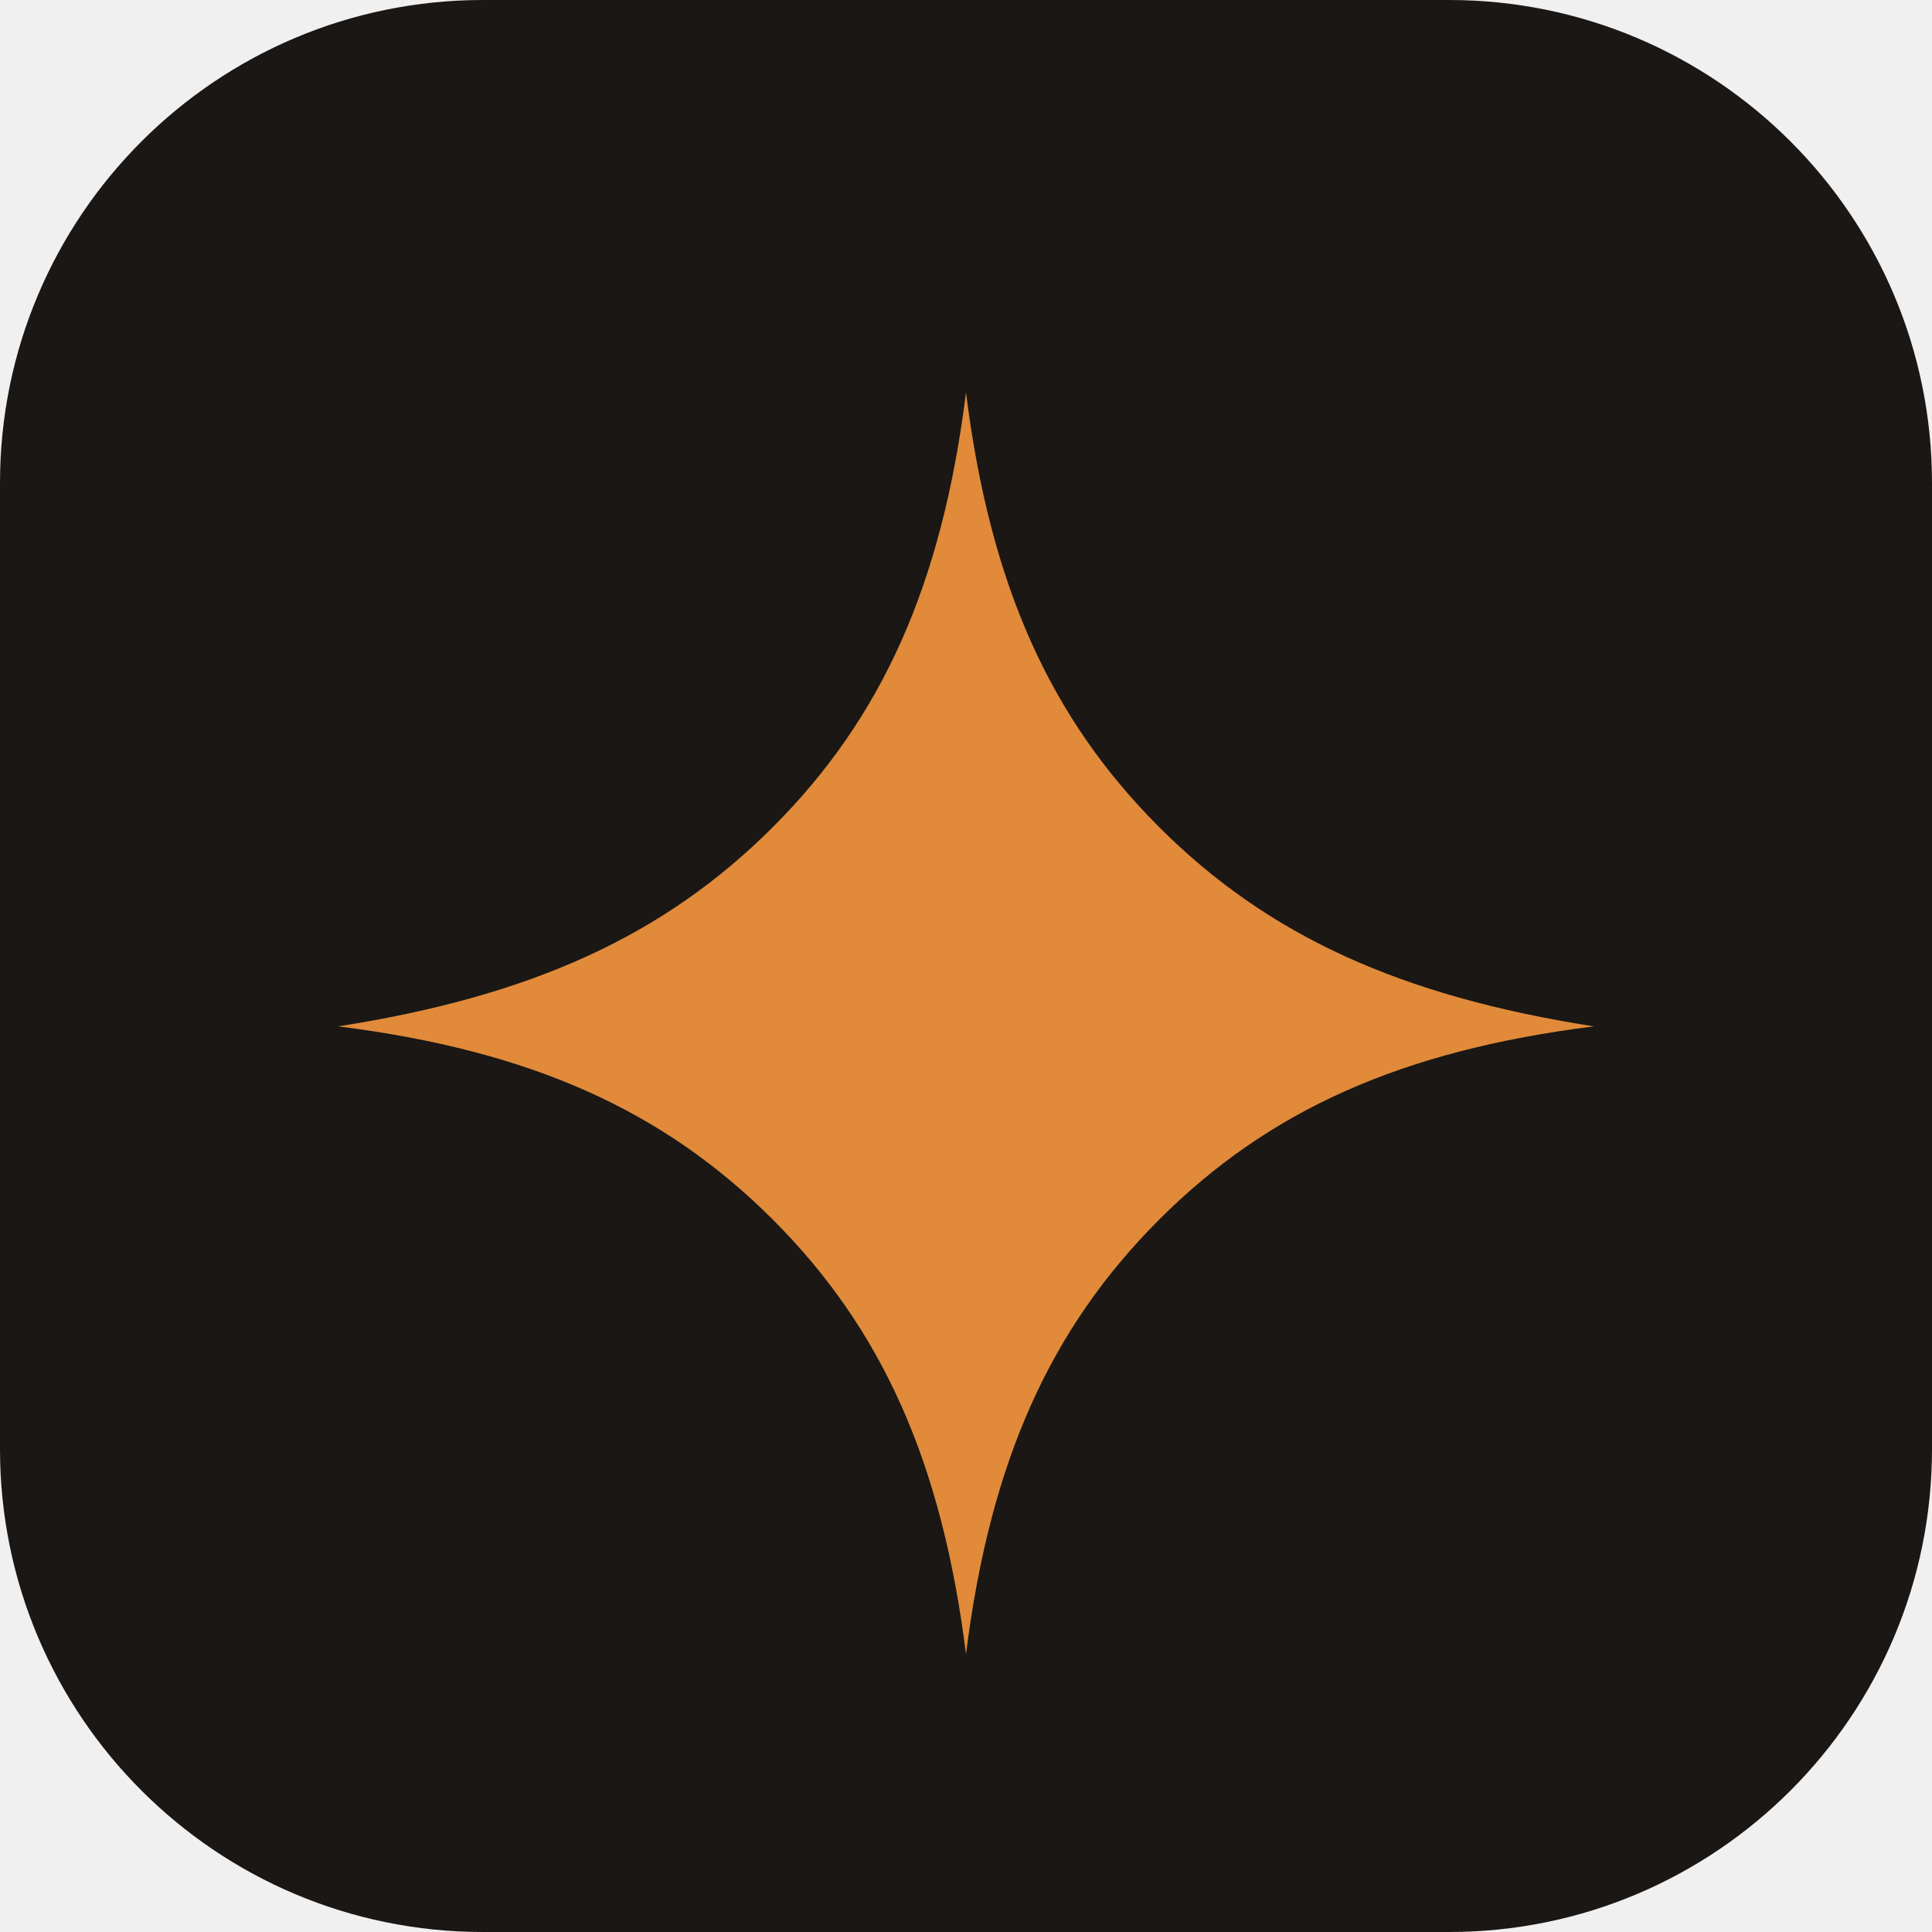
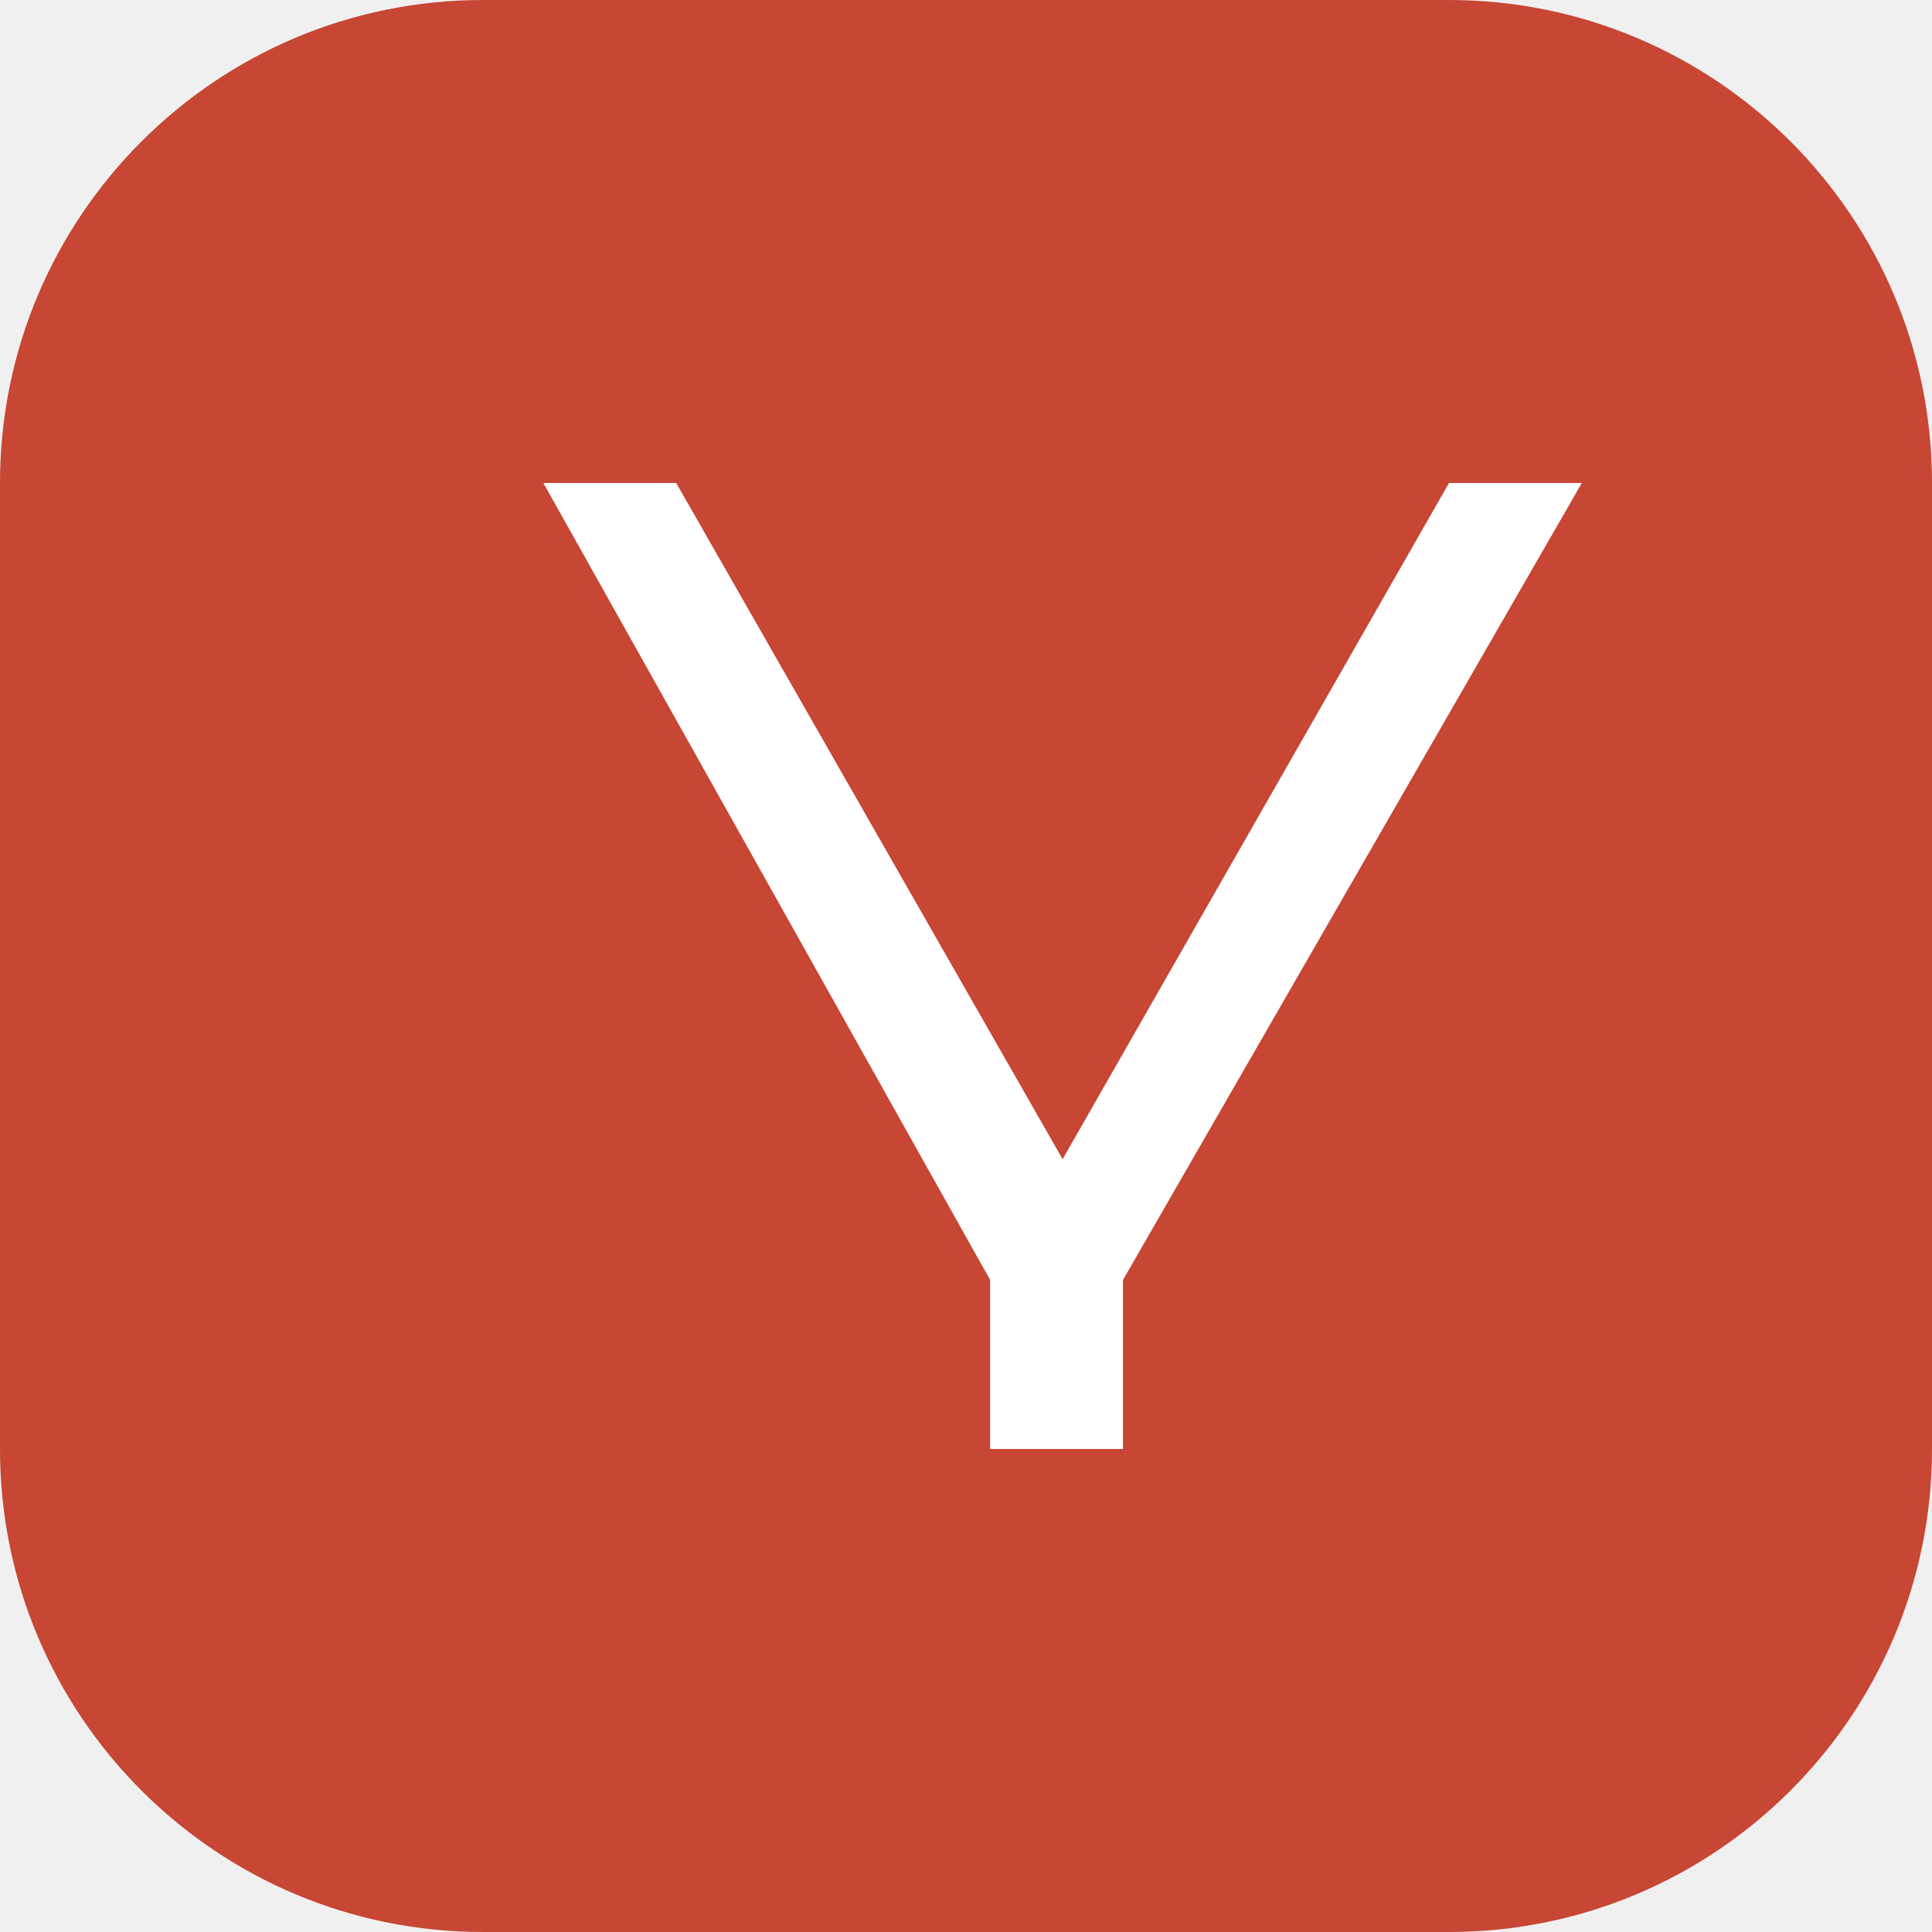
<svg xmlns="http://www.w3.org/2000/svg" viewBox="0 0 32 32" fill="none">
-   <rect width="32" height="32" rx="8" fill="#1a1714" />
-   <path d="M16 6.5c.4 3.2 1.4 5.4 3.2 7.2 1.8 1.8 4 2.8 7.2 3.3-3.2.4-5.4 1.4-7.2 3.2-1.8 1.8-2.8 4-3.2 7.2-.4-3.2-1.4-5.4-3.2-7.2-1.8-1.8-4-2.8-7.2-3.2 3.2-.5 5.4-1.5 7.2-3.3 1.8-1.8 2.8-4 3.2-7.2Z" fill="#e08a3a" />
+   <rect width="32" height="32" rx="8" fill="#c74634" />
+   <path d="M9 8h2.2l6.4 11.2L24 8h2.2l-7.6 13.2V24h-2.2v-2.8L9 8z" fill="#fff" />
</svg>
